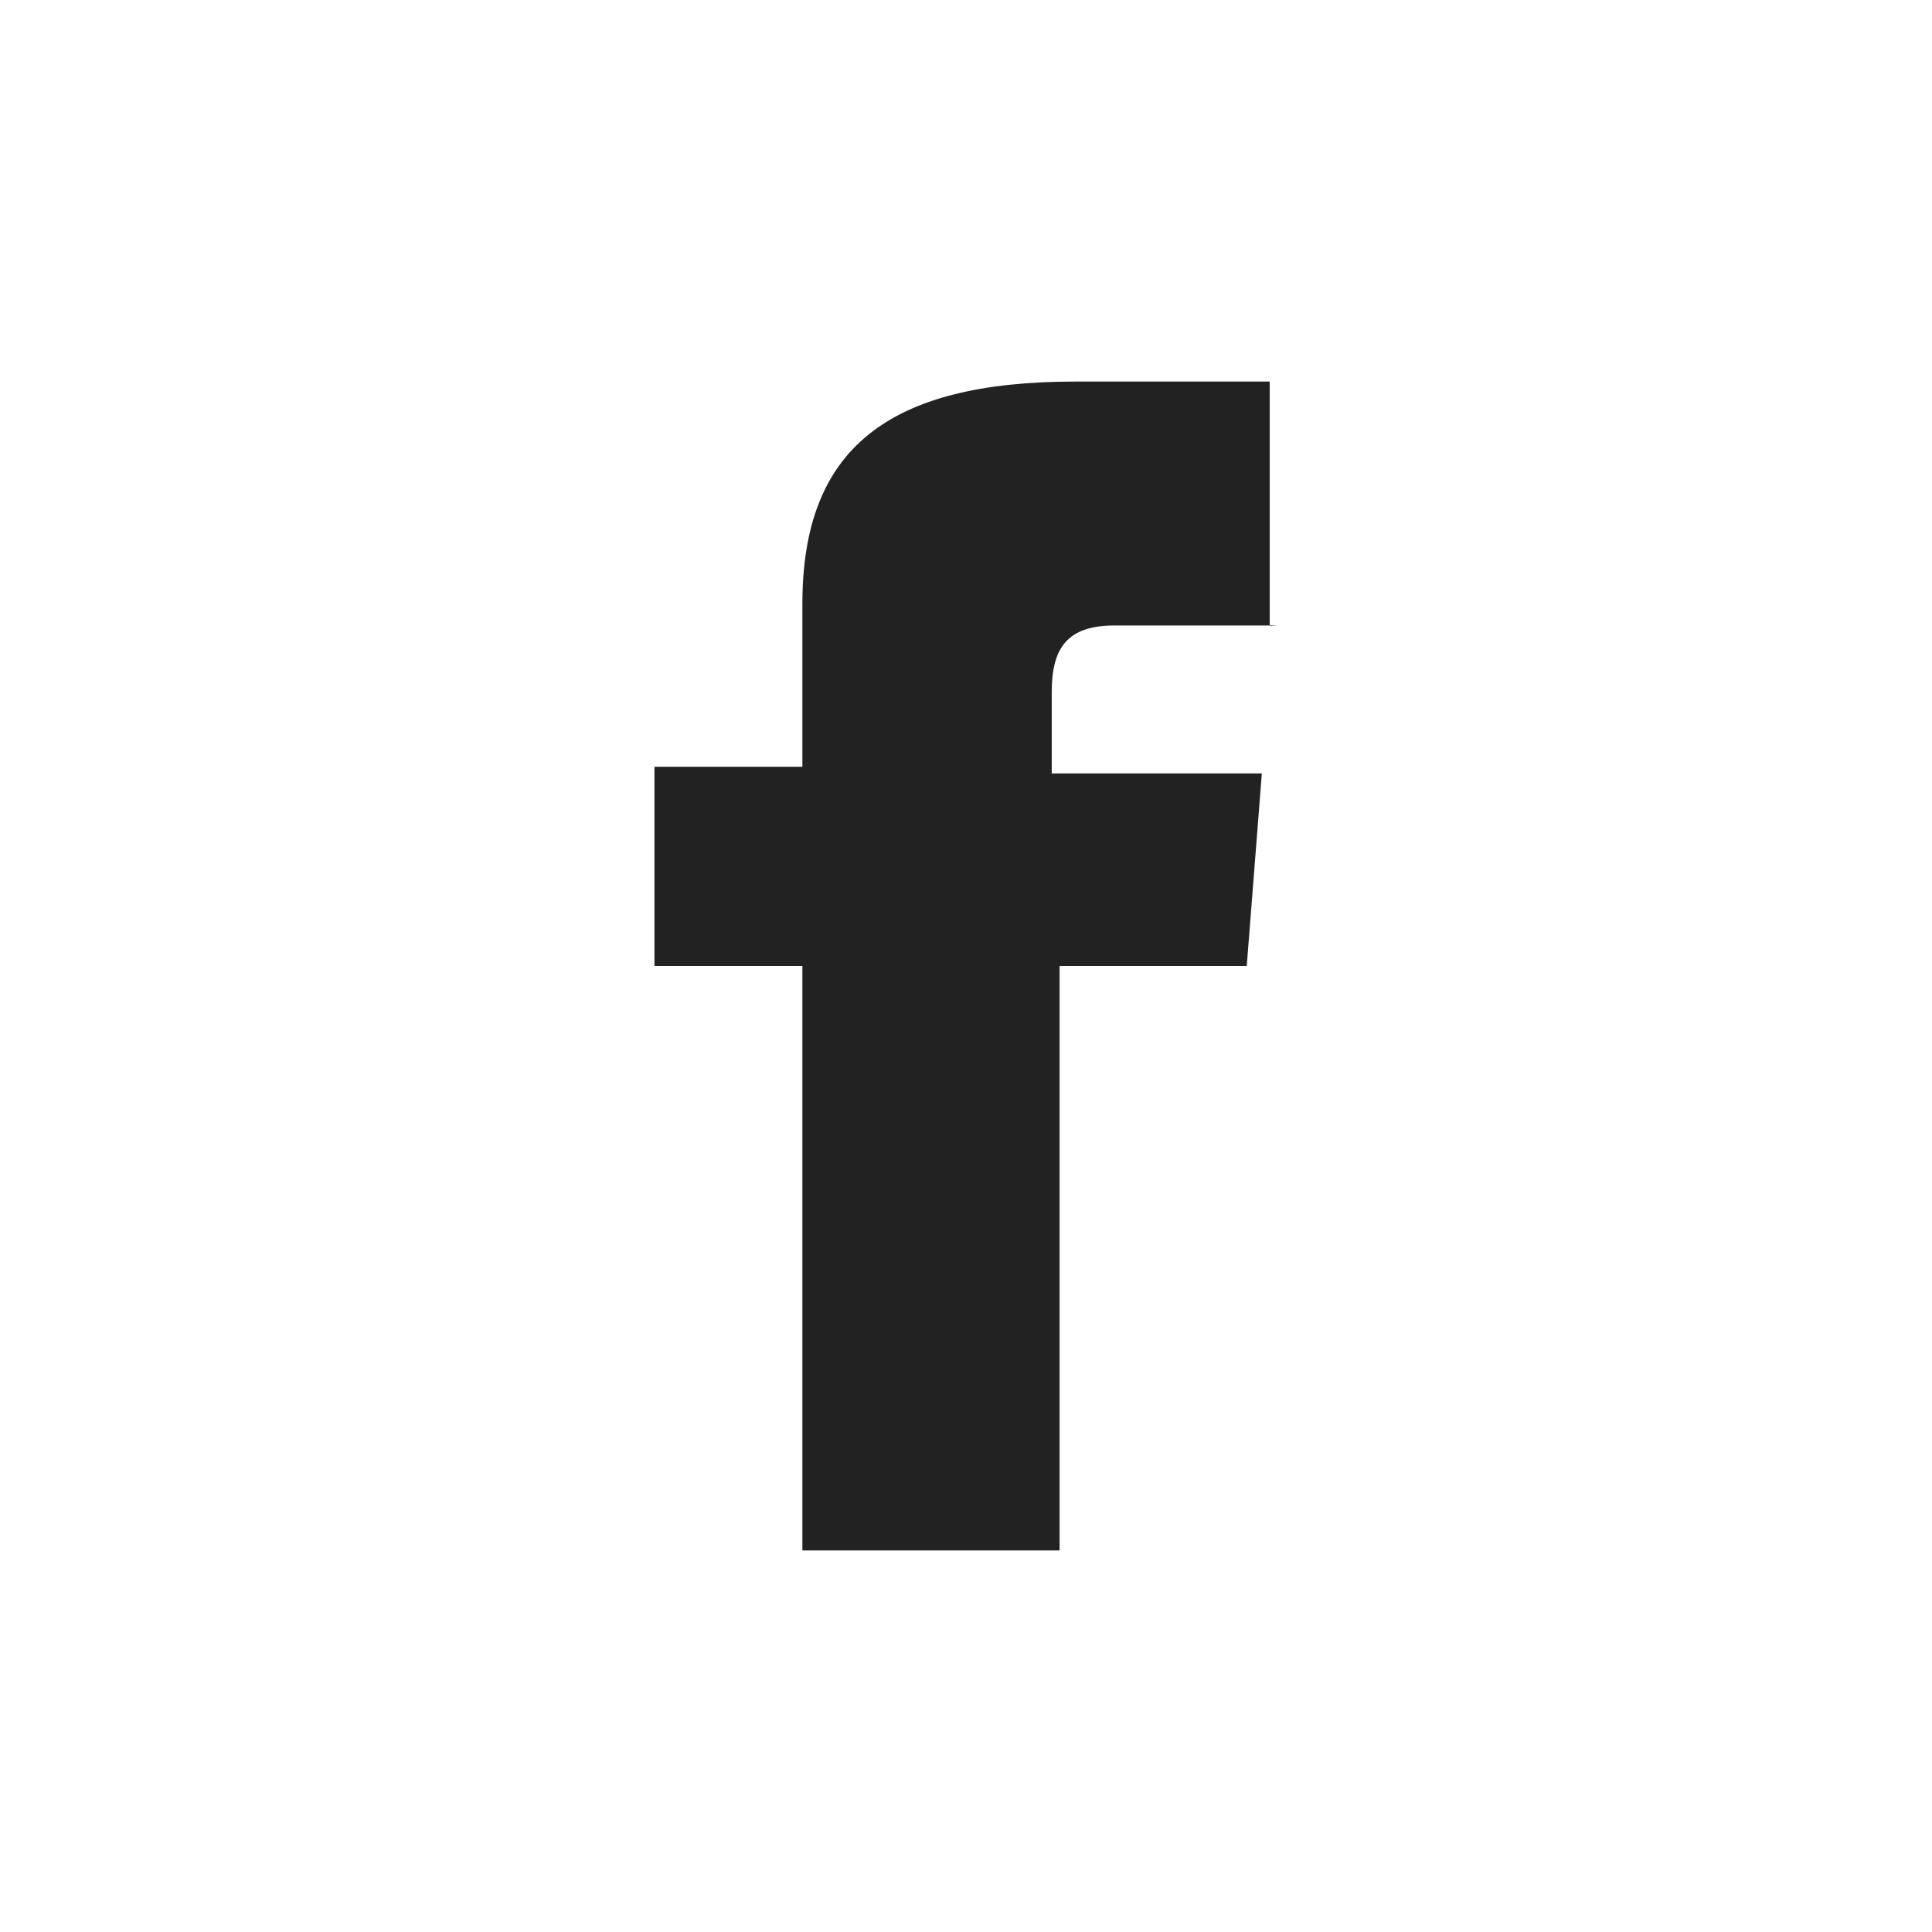
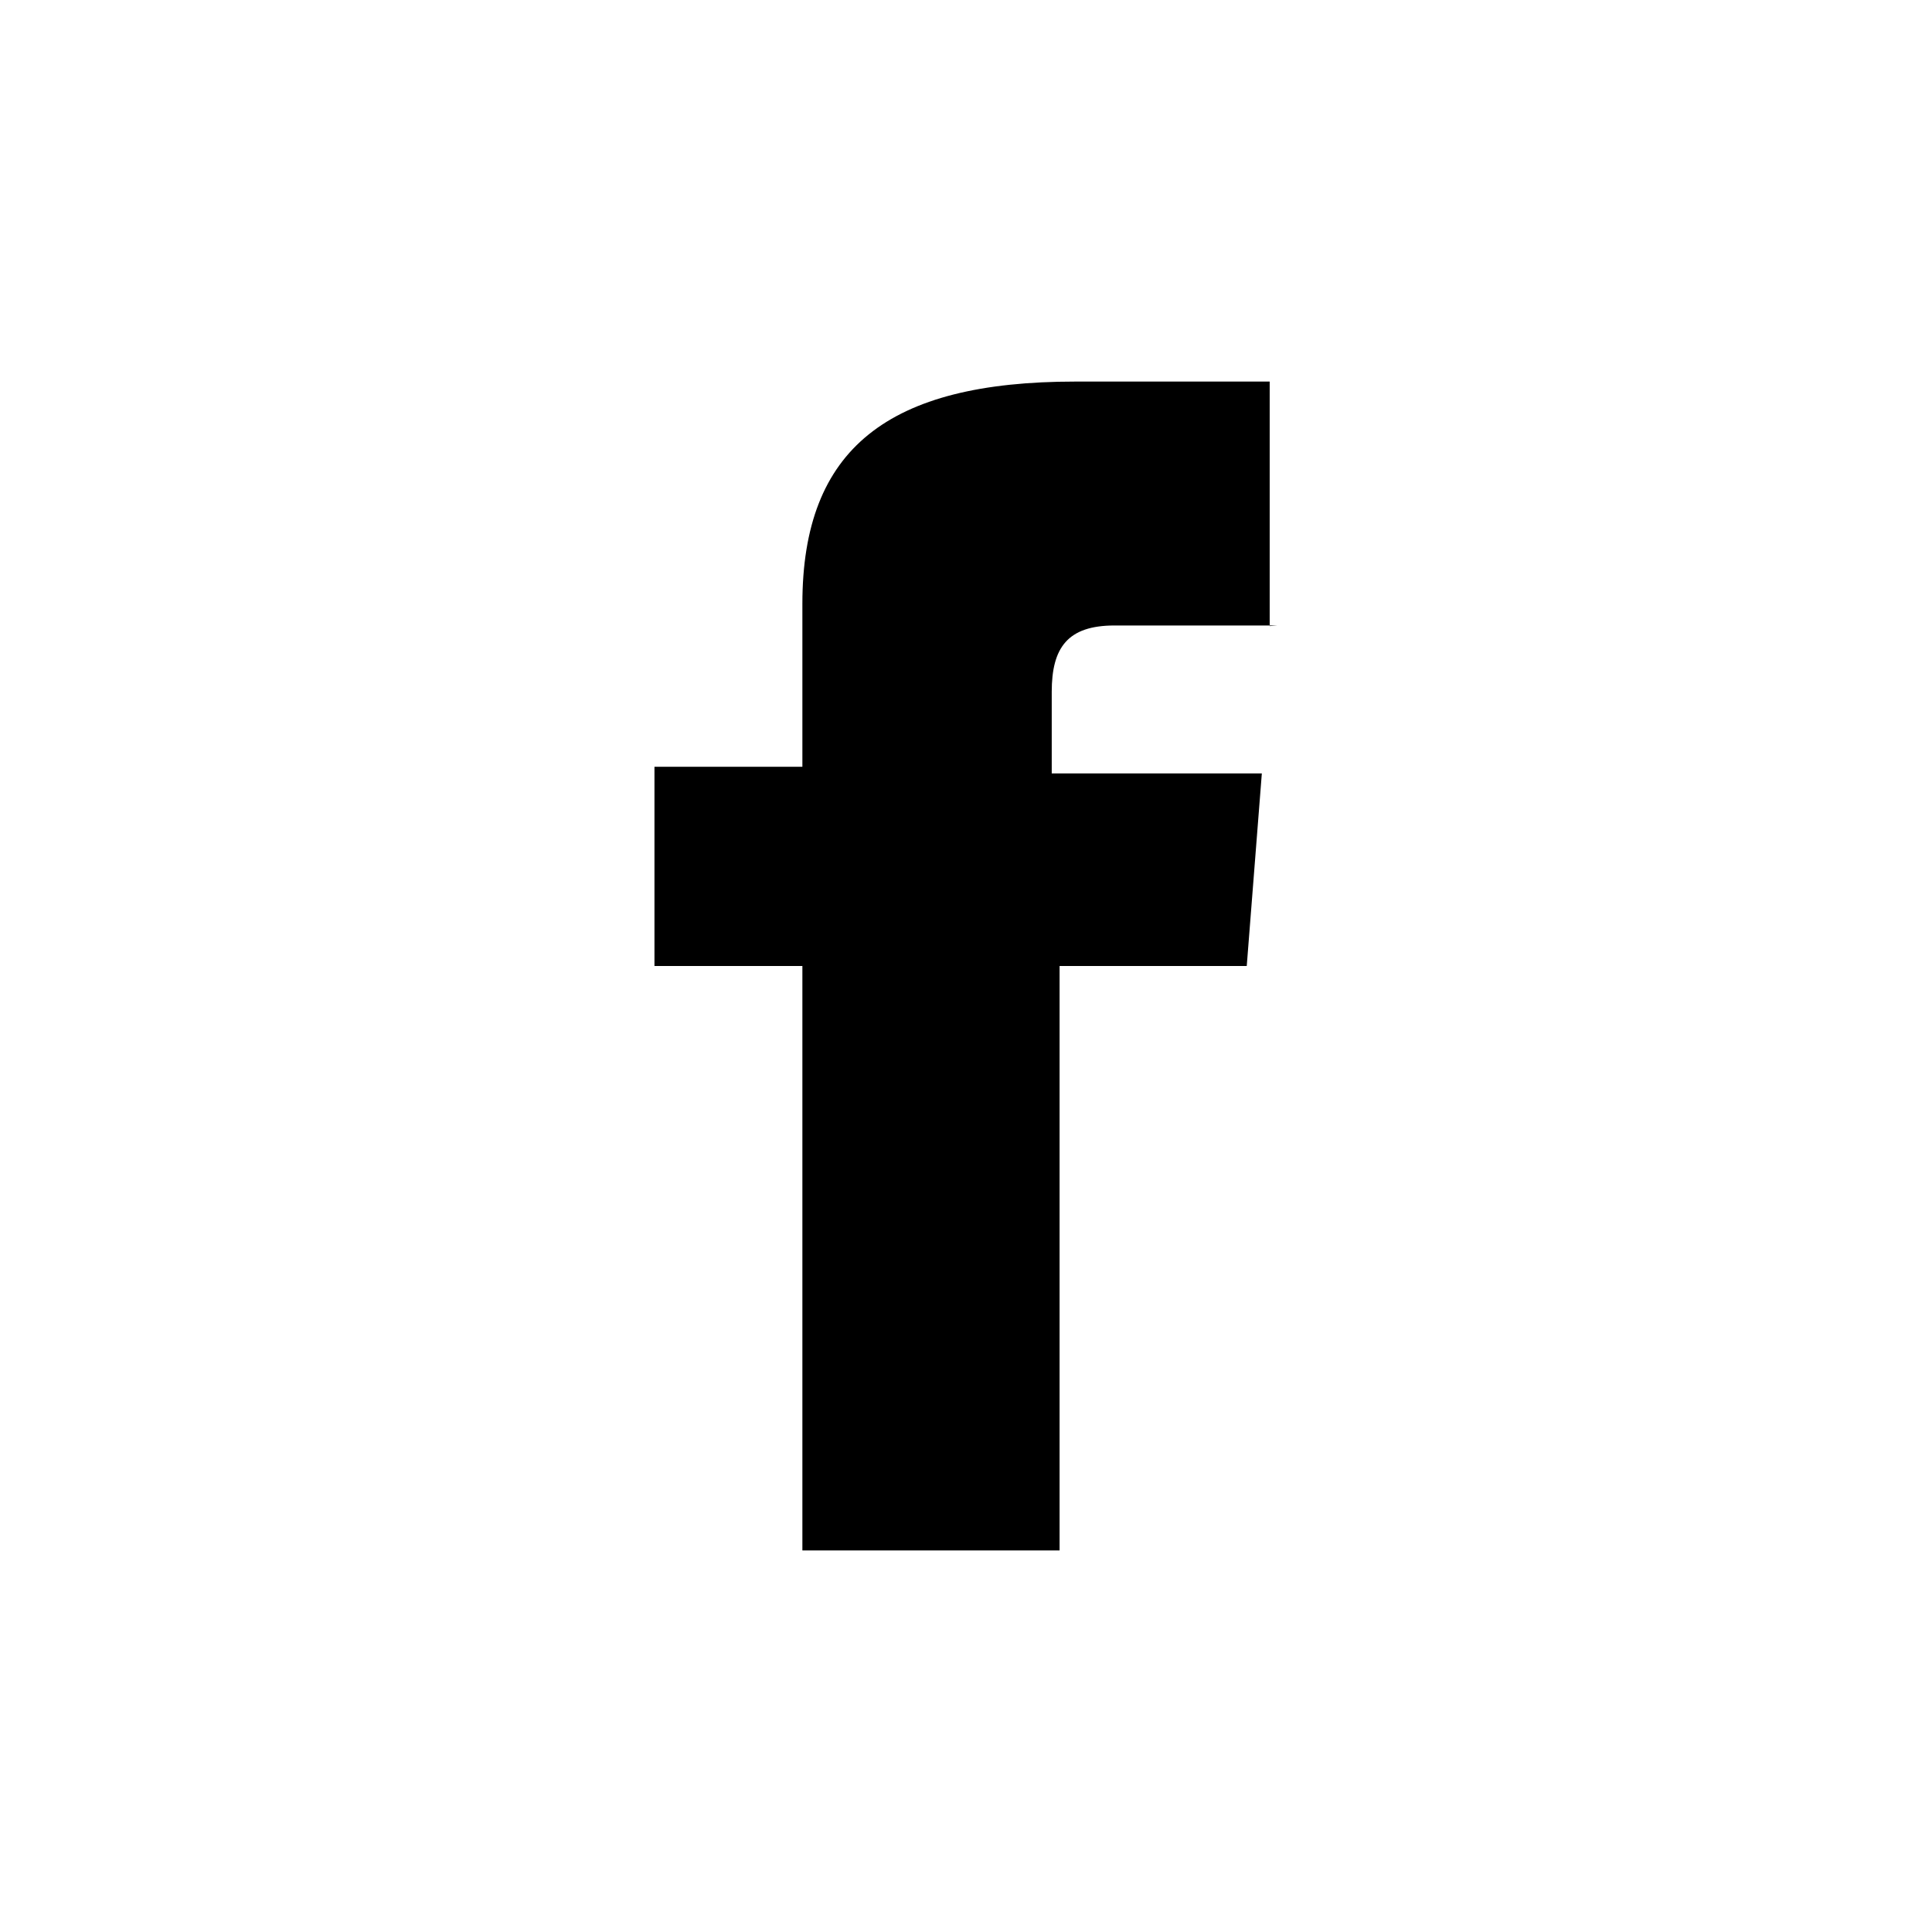
- <svg xmlns="http://www.w3.org/2000/svg" viewBox="0 0 32 32">
-   <path fill="#222" d="M21.16 10.36h-2.7c-.78 0-1.04.37-1.04 1.1v1.35h3.48L20.65 16h-3.1v9.68h-4.26V16h-2.45v-3.3h2.45V10c0-2.57 1.42-3.68 4.52-3.68h3.22v4.05z" />
+ <svg xmlns="http://www.w3.org/2000/svg" viewBox="0 0 32 32" fill="currentColor">
+   <path d="M21.16 10.36h-2.7c-.78 0-1.04.37-1.04 1.1v1.35h3.48L20.65 16h-3.1v9.68h-4.26V16h-2.45v-3.3h2.45V10c0-2.57 1.42-3.68 4.52-3.68h3.22v4.05z" />
</svg>
